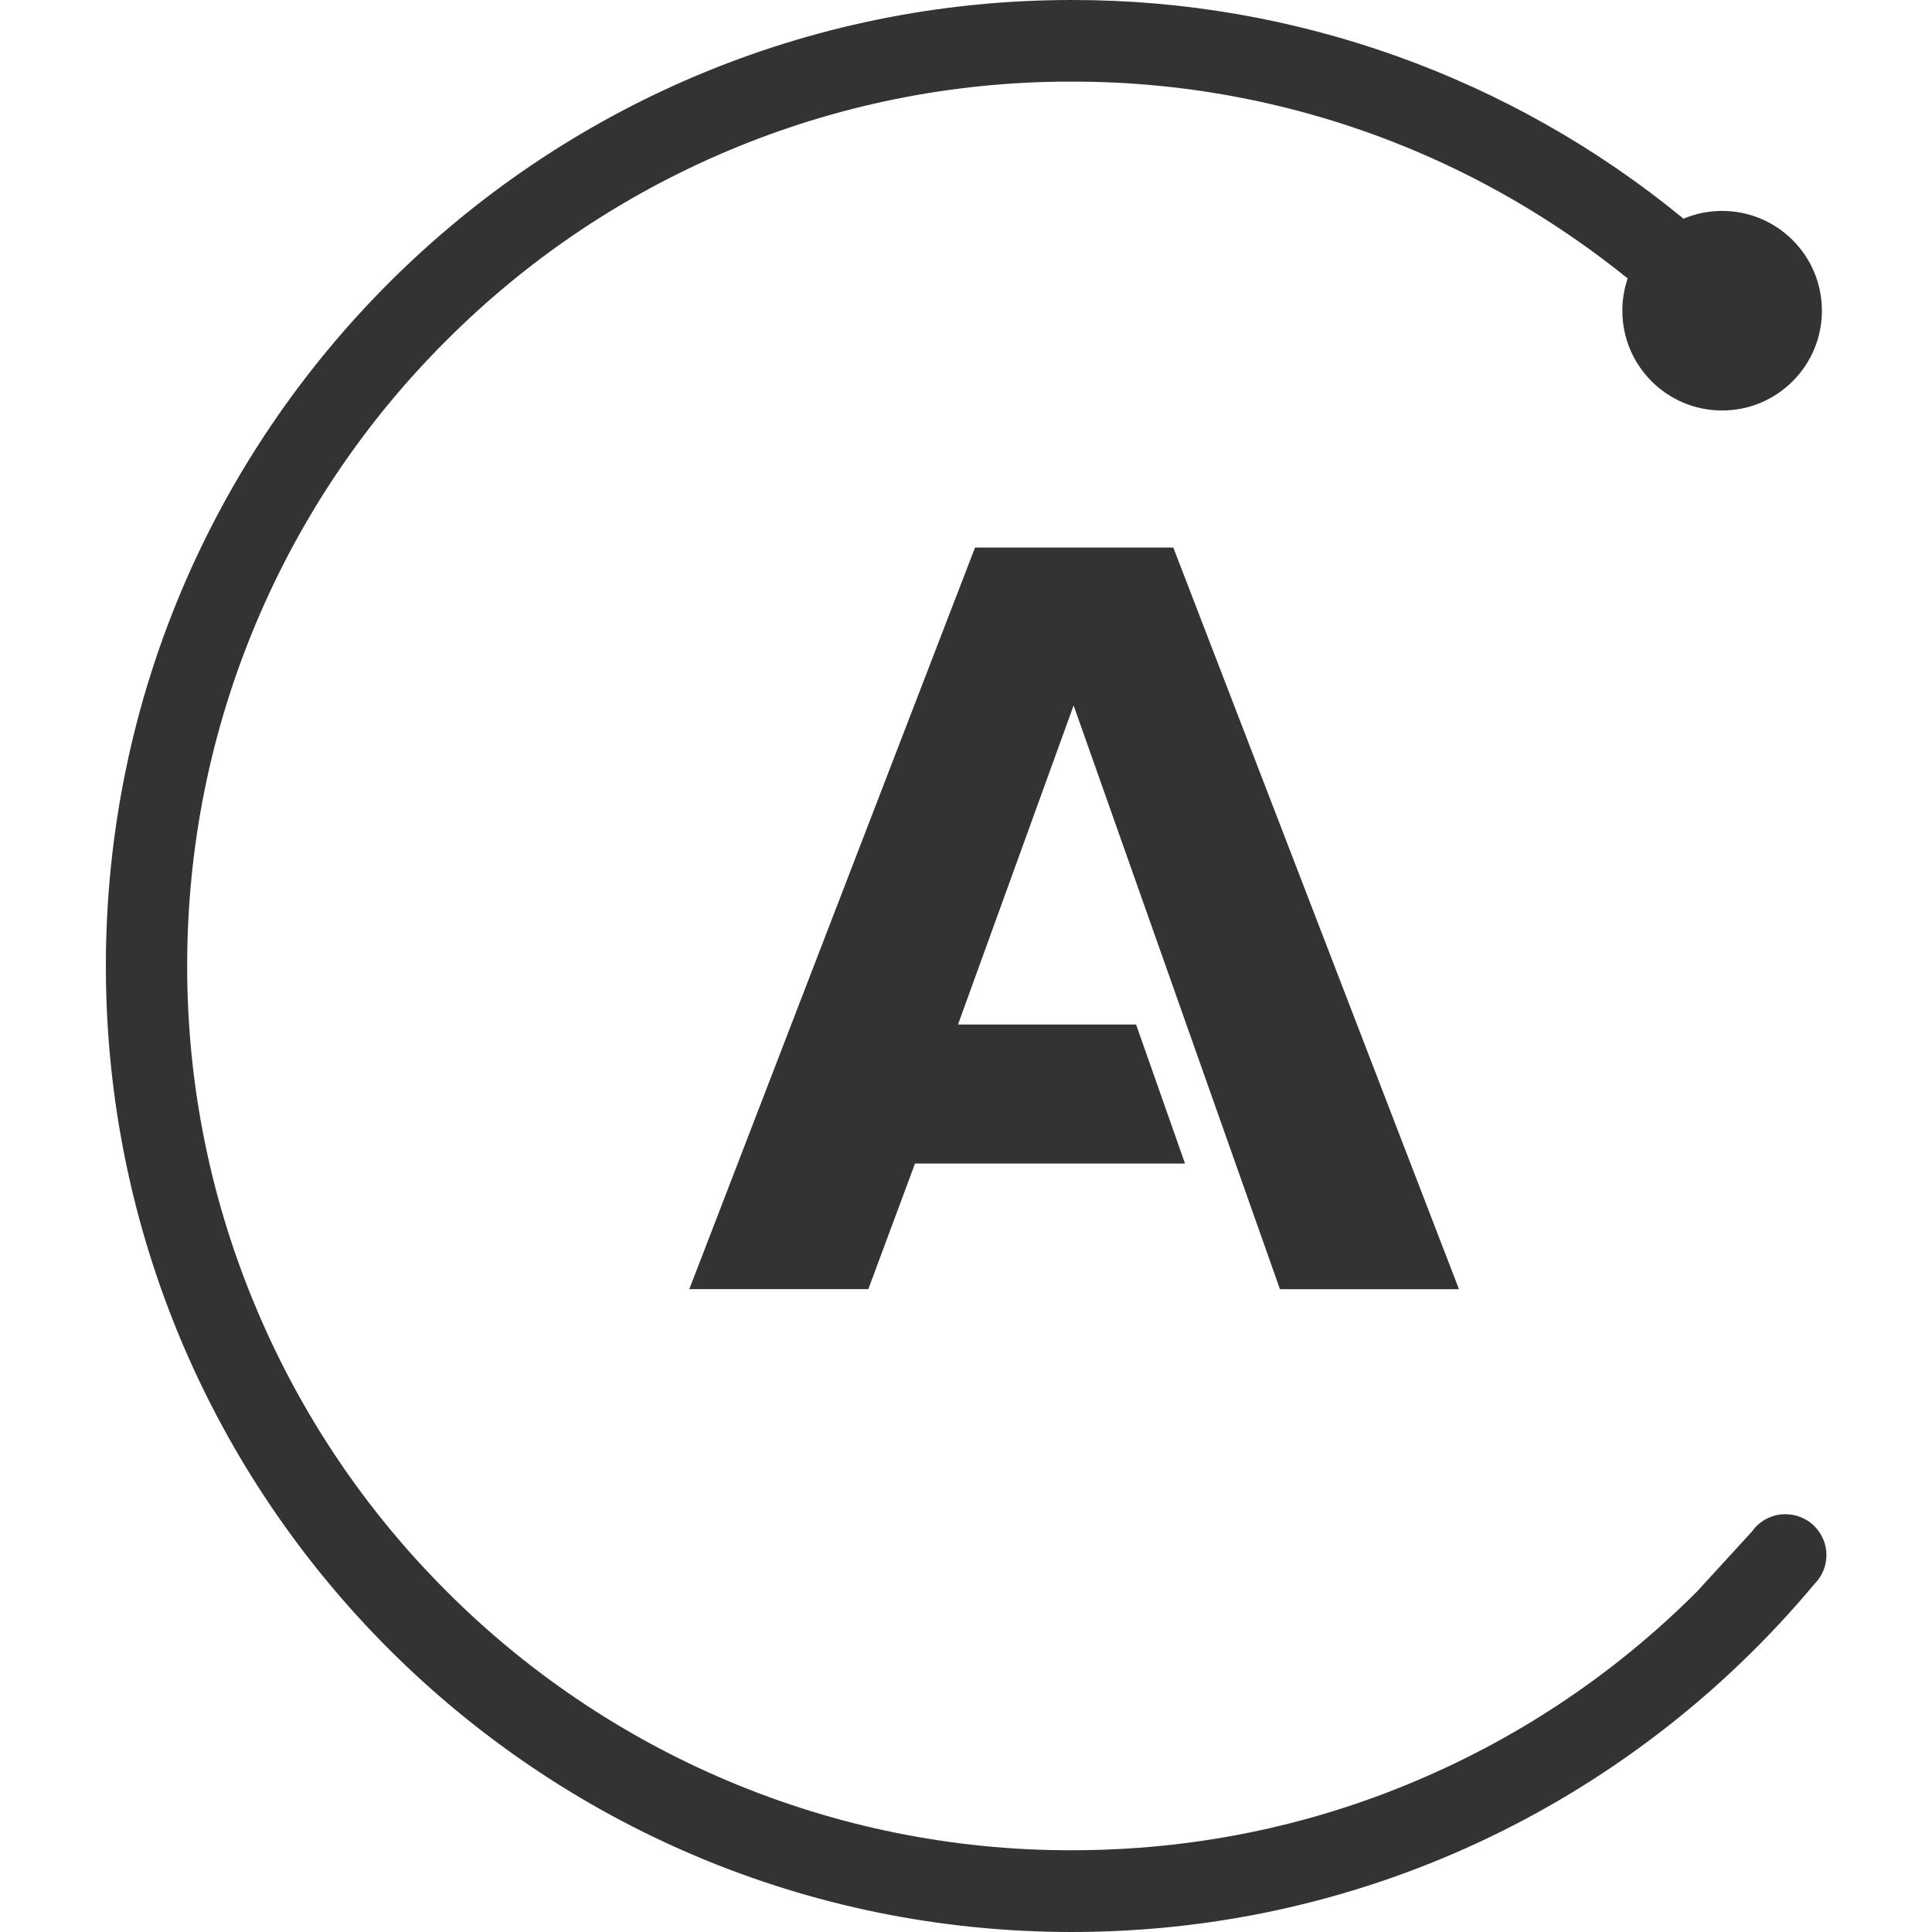
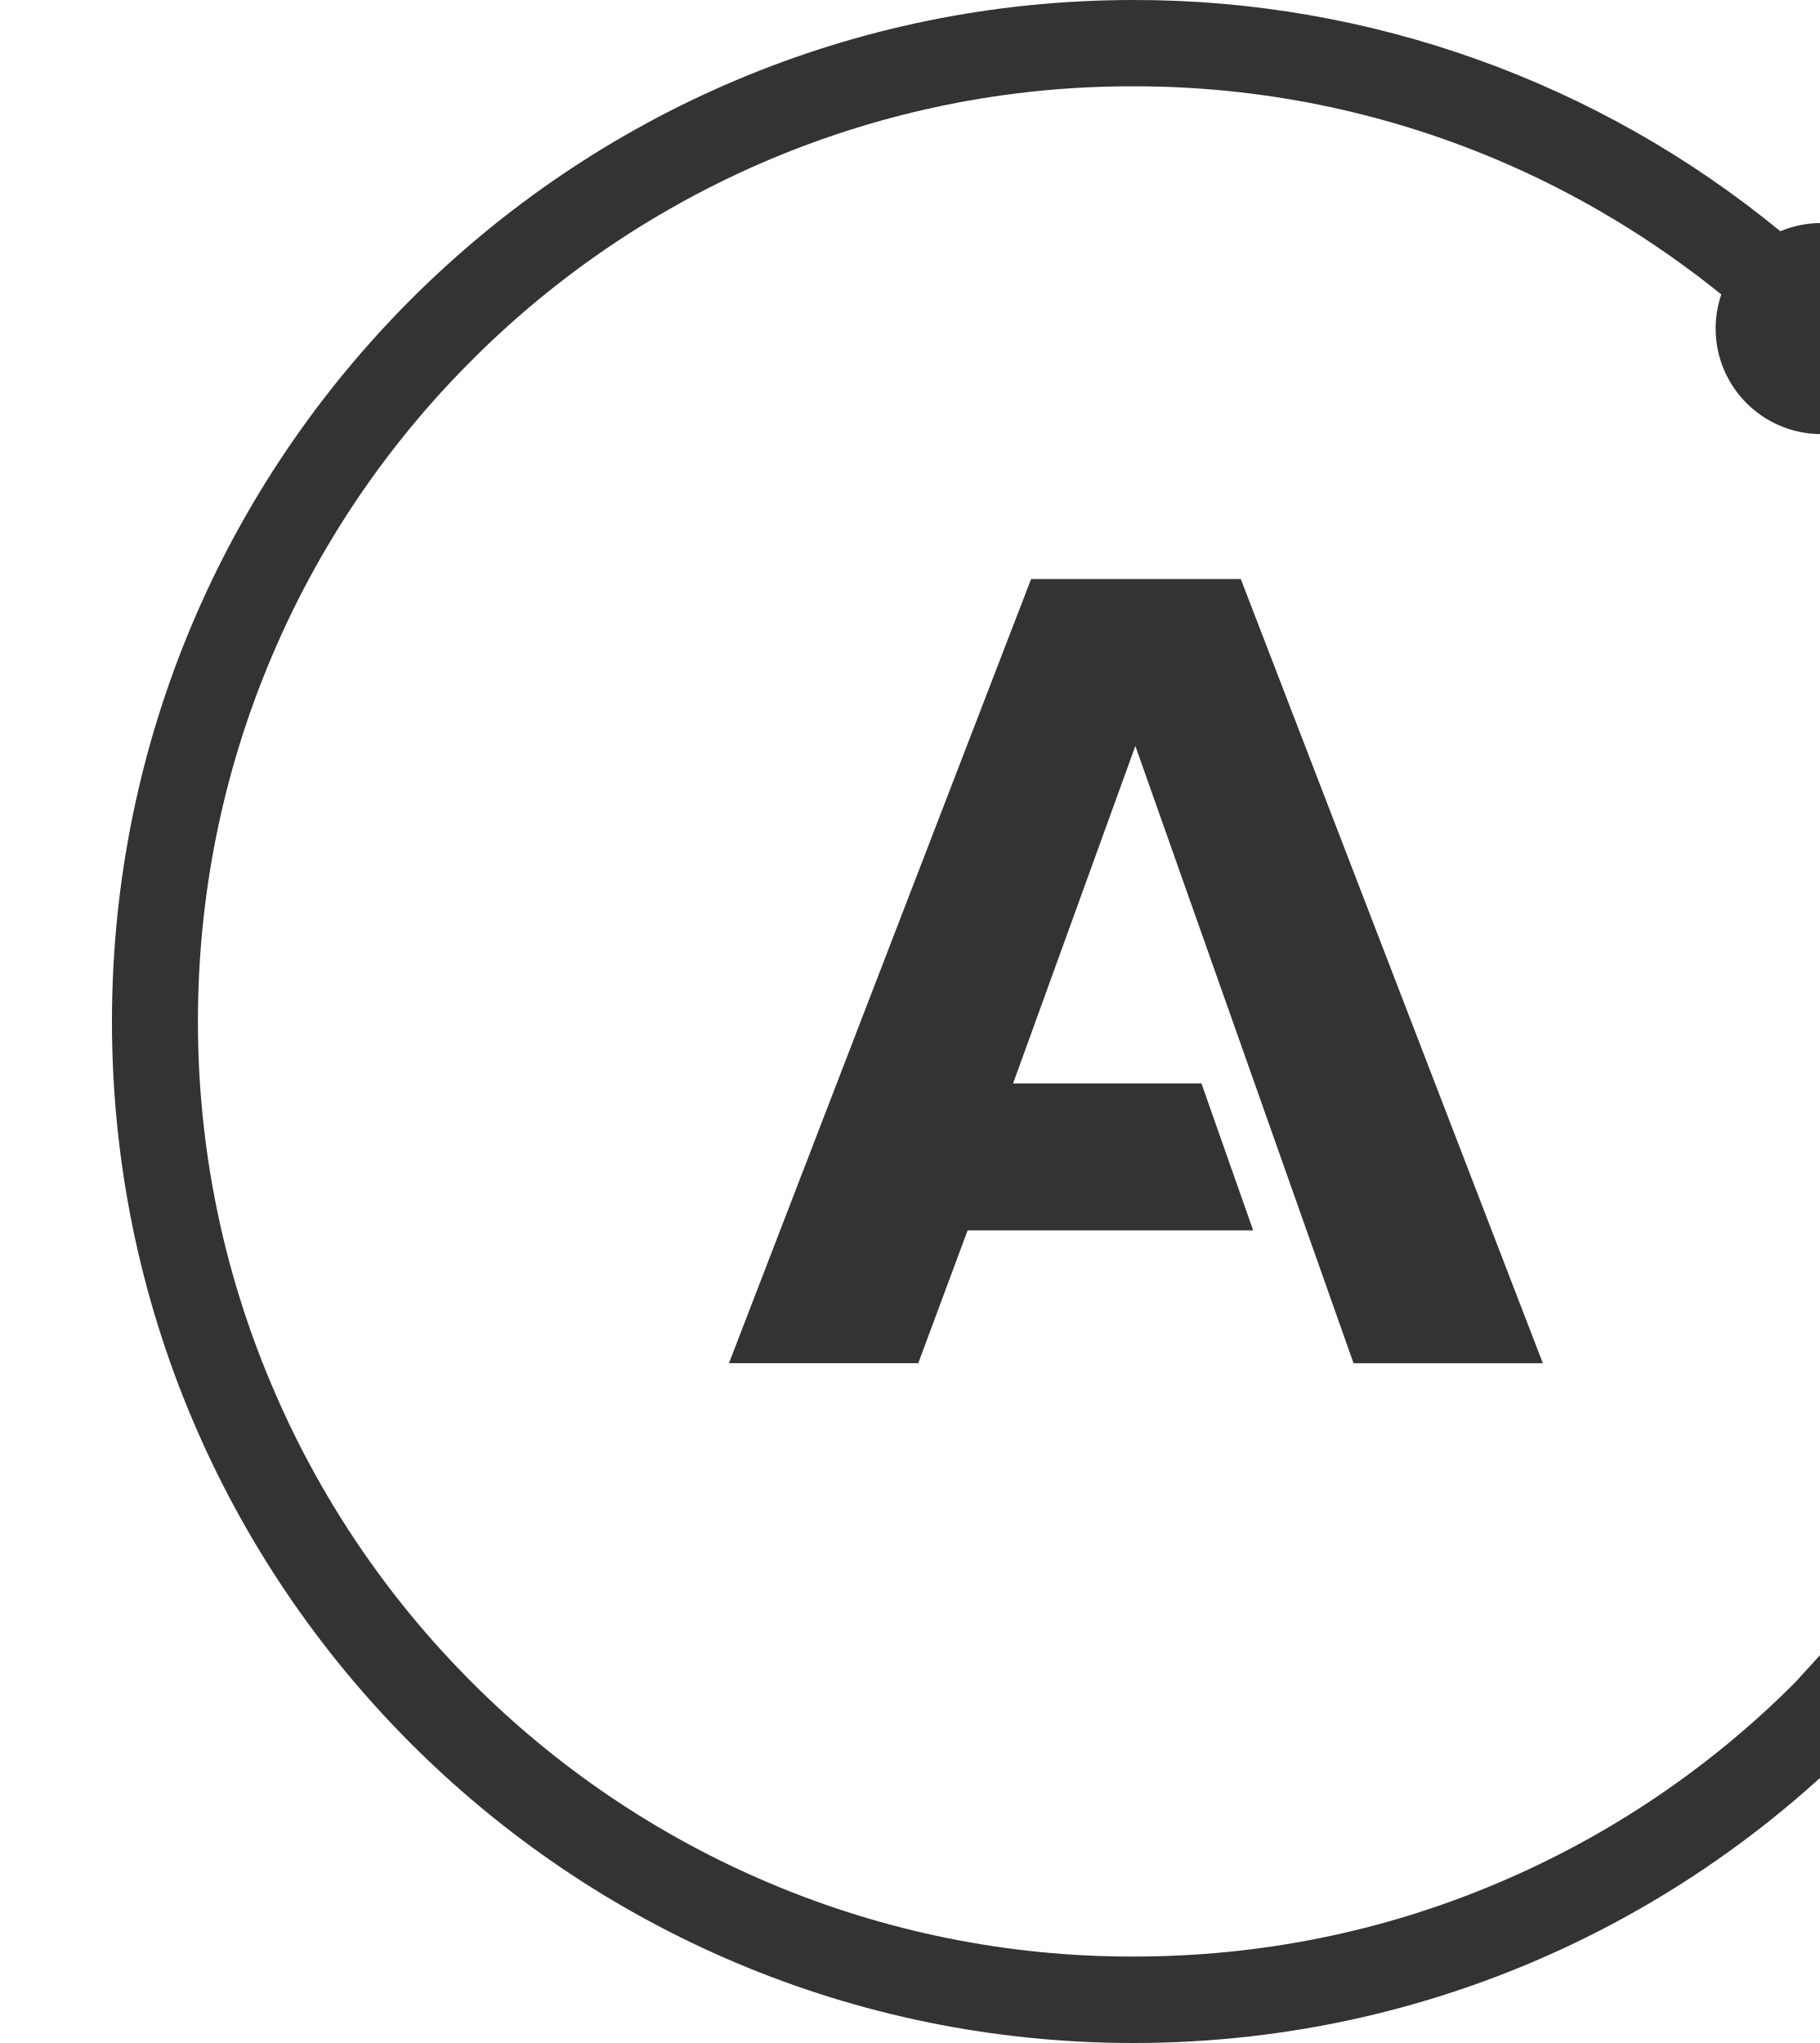
- <svg xmlns="http://www.w3.org/2000/svg" width="64" height="64" fill="#333">
+ <svg xmlns="http://www.w3.org/2000/svg" fill="#333333" viewbox="0 0 64.05 64.05">
  <path d="M38.867 18.138H32.3l-9.466 24.567h5.93l1.547-4.162h8.944l-1.62-4.604h-5.9l3.83-10.57L42.4 42.706h5.93zM59.14 50.16a1.35 1.35 0 0 0-1.102.571l-1.815 1.983a29.2 29.2 0 0 1-9.313 6.278c-3.6 1.527-7.446 2.3-11.402 2.3a29.1 29.1 0 0 1-11.402-2.301 29.19 29.19 0 0 1-9.312-6.278A29.22 29.22 0 0 1 8.515 43.4C6.986 39.8 6.2 35.955 6.2 32s.775-7.792 2.3-11.402a29.18 29.18 0 0 1 6.28-9.313 29.24 29.24 0 0 1 9.312-6.28 29.11 29.11 0 0 1 11.402-2.301 29.11 29.11 0 0 1 11.402 2.301c2.54 1.075 4.892 2.5 7.023 4.218a3.32 3.32 0 0 0-.177 1.069c0 1.826 1.48 3.306 3.305 3.306s3.306-1.48 3.306-3.306-1.48-3.305-3.306-3.305a3.29 3.29 0 0 0-1.279.257A31.85 31.85 0 0 0 35.507 0c-17.673 0-32 14.327-32 32s14.327 32 32 32c9.886 0 18.72-4.486 24.6-11.53a1.35 1.35 0 0 0 .396-.955c-.001-.75-.606-1.354-1.354-1.354z" />
</svg>
